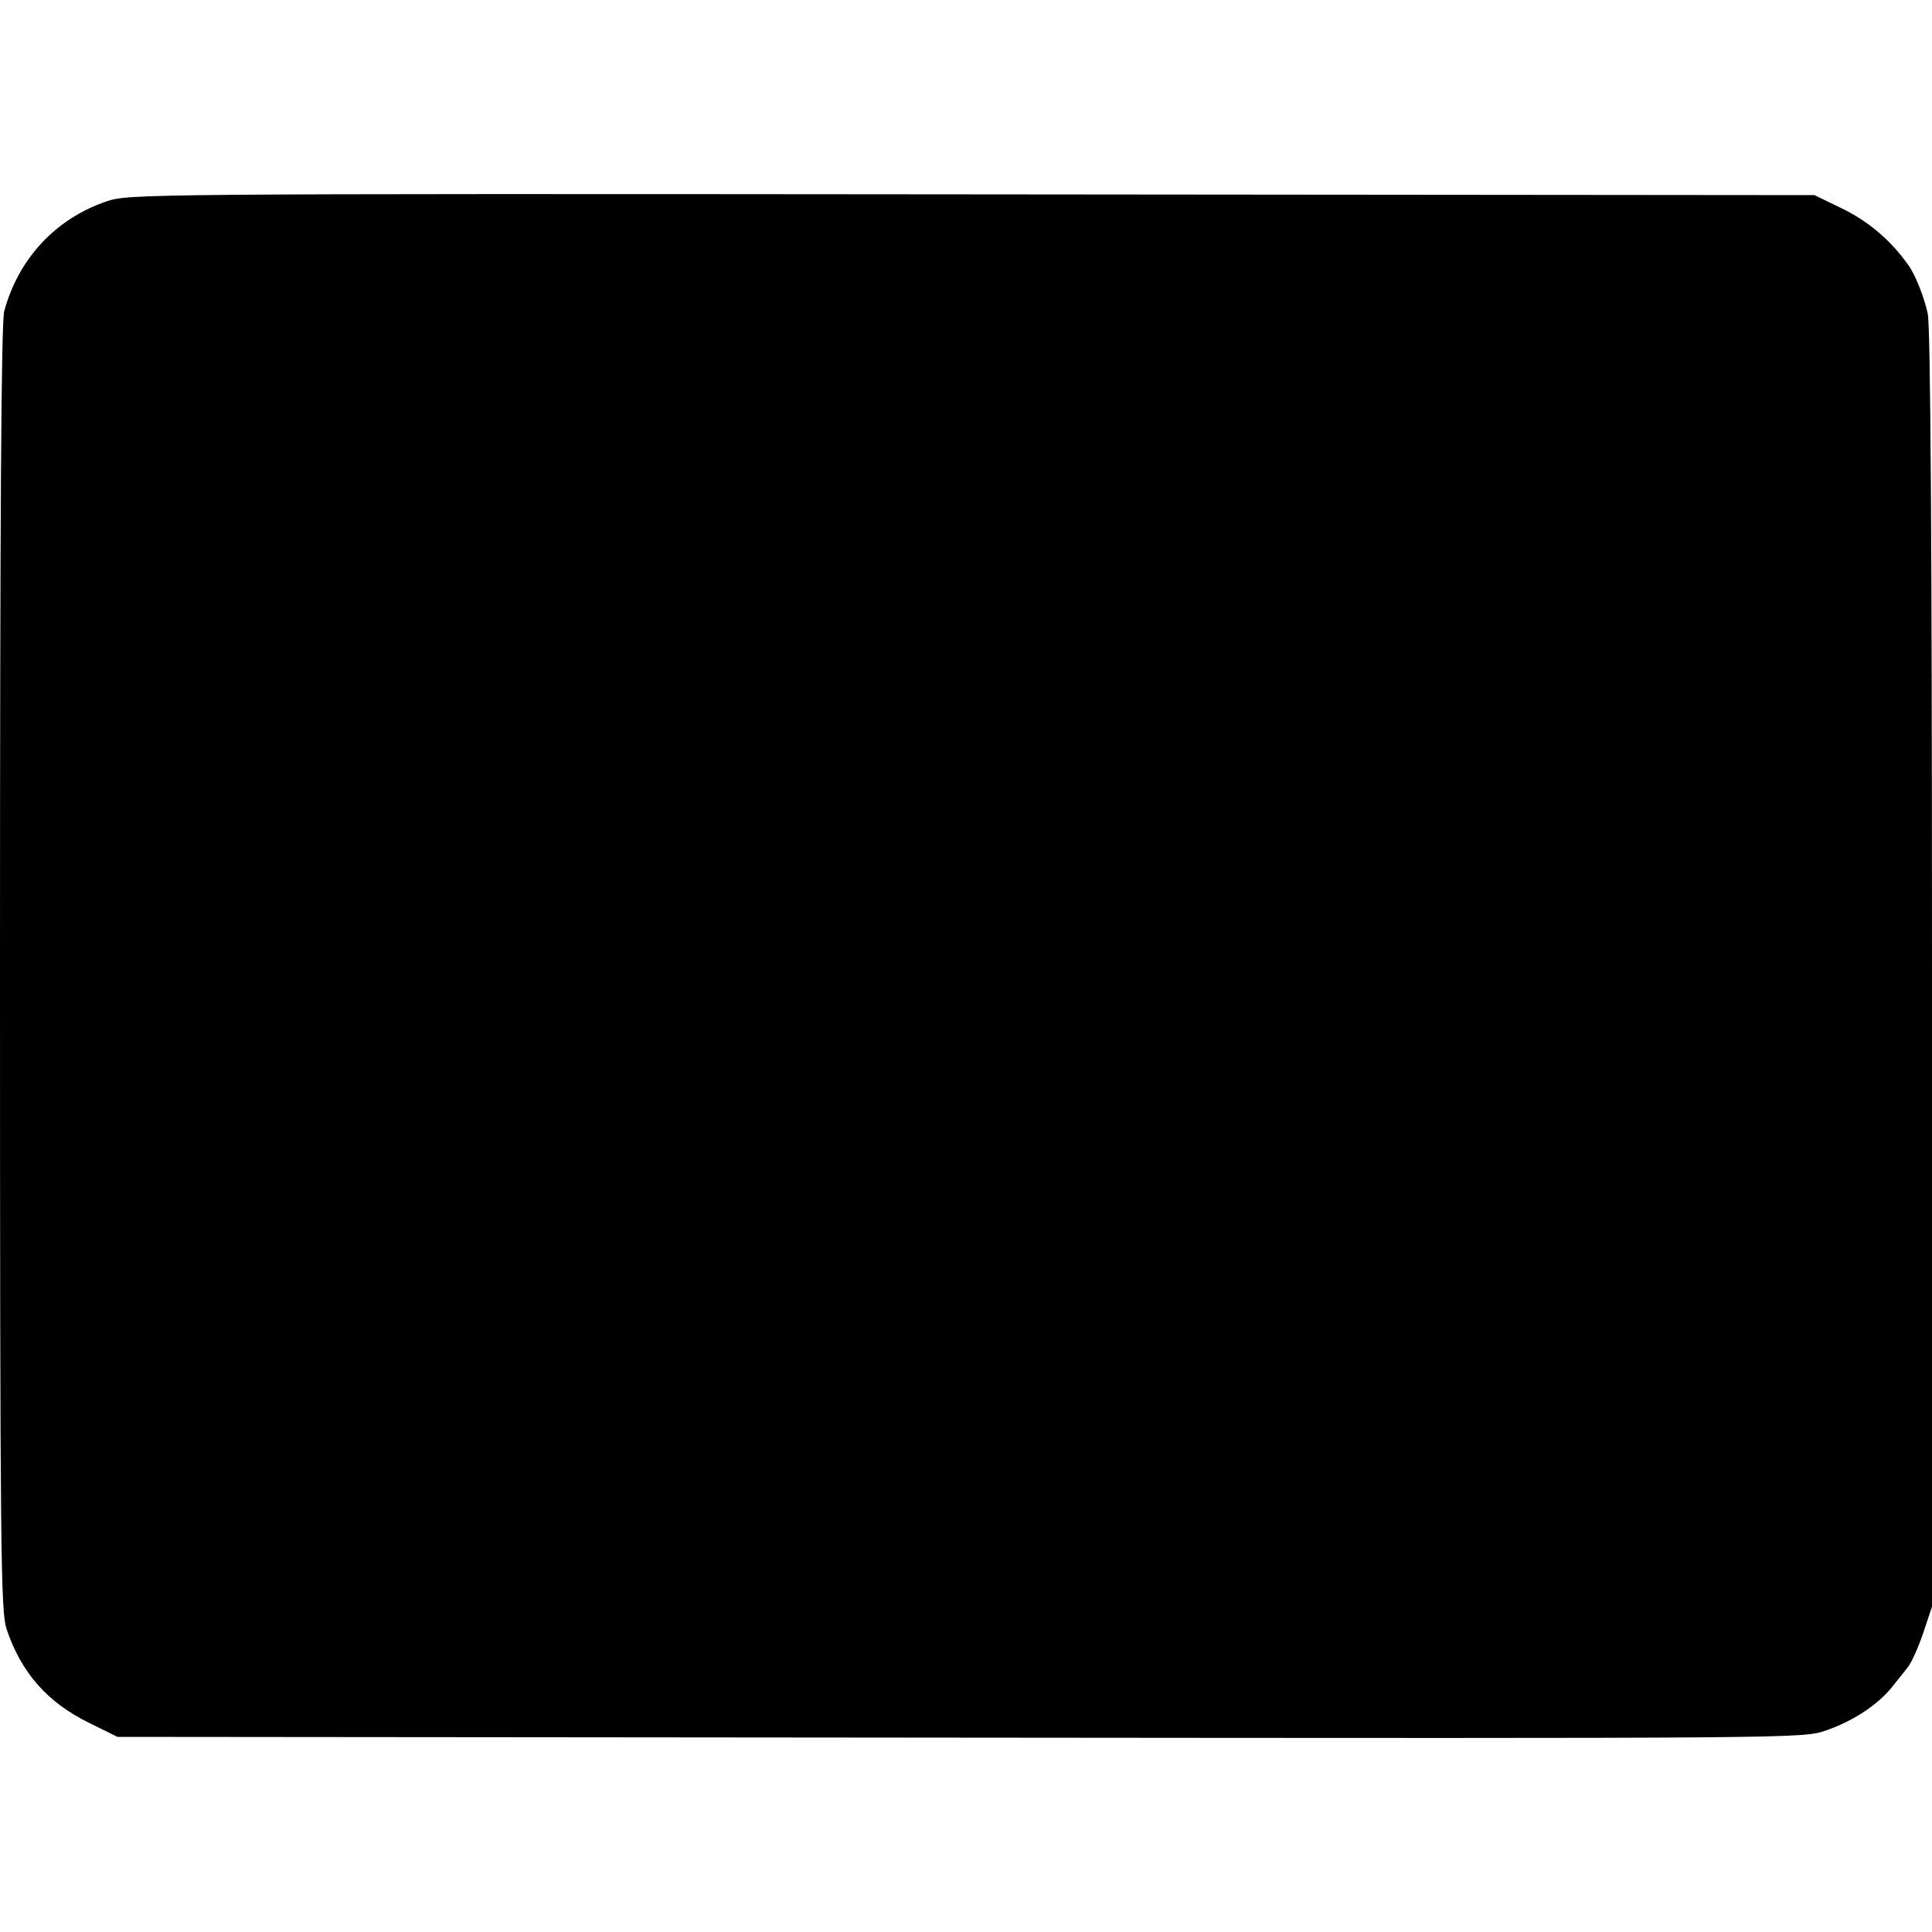
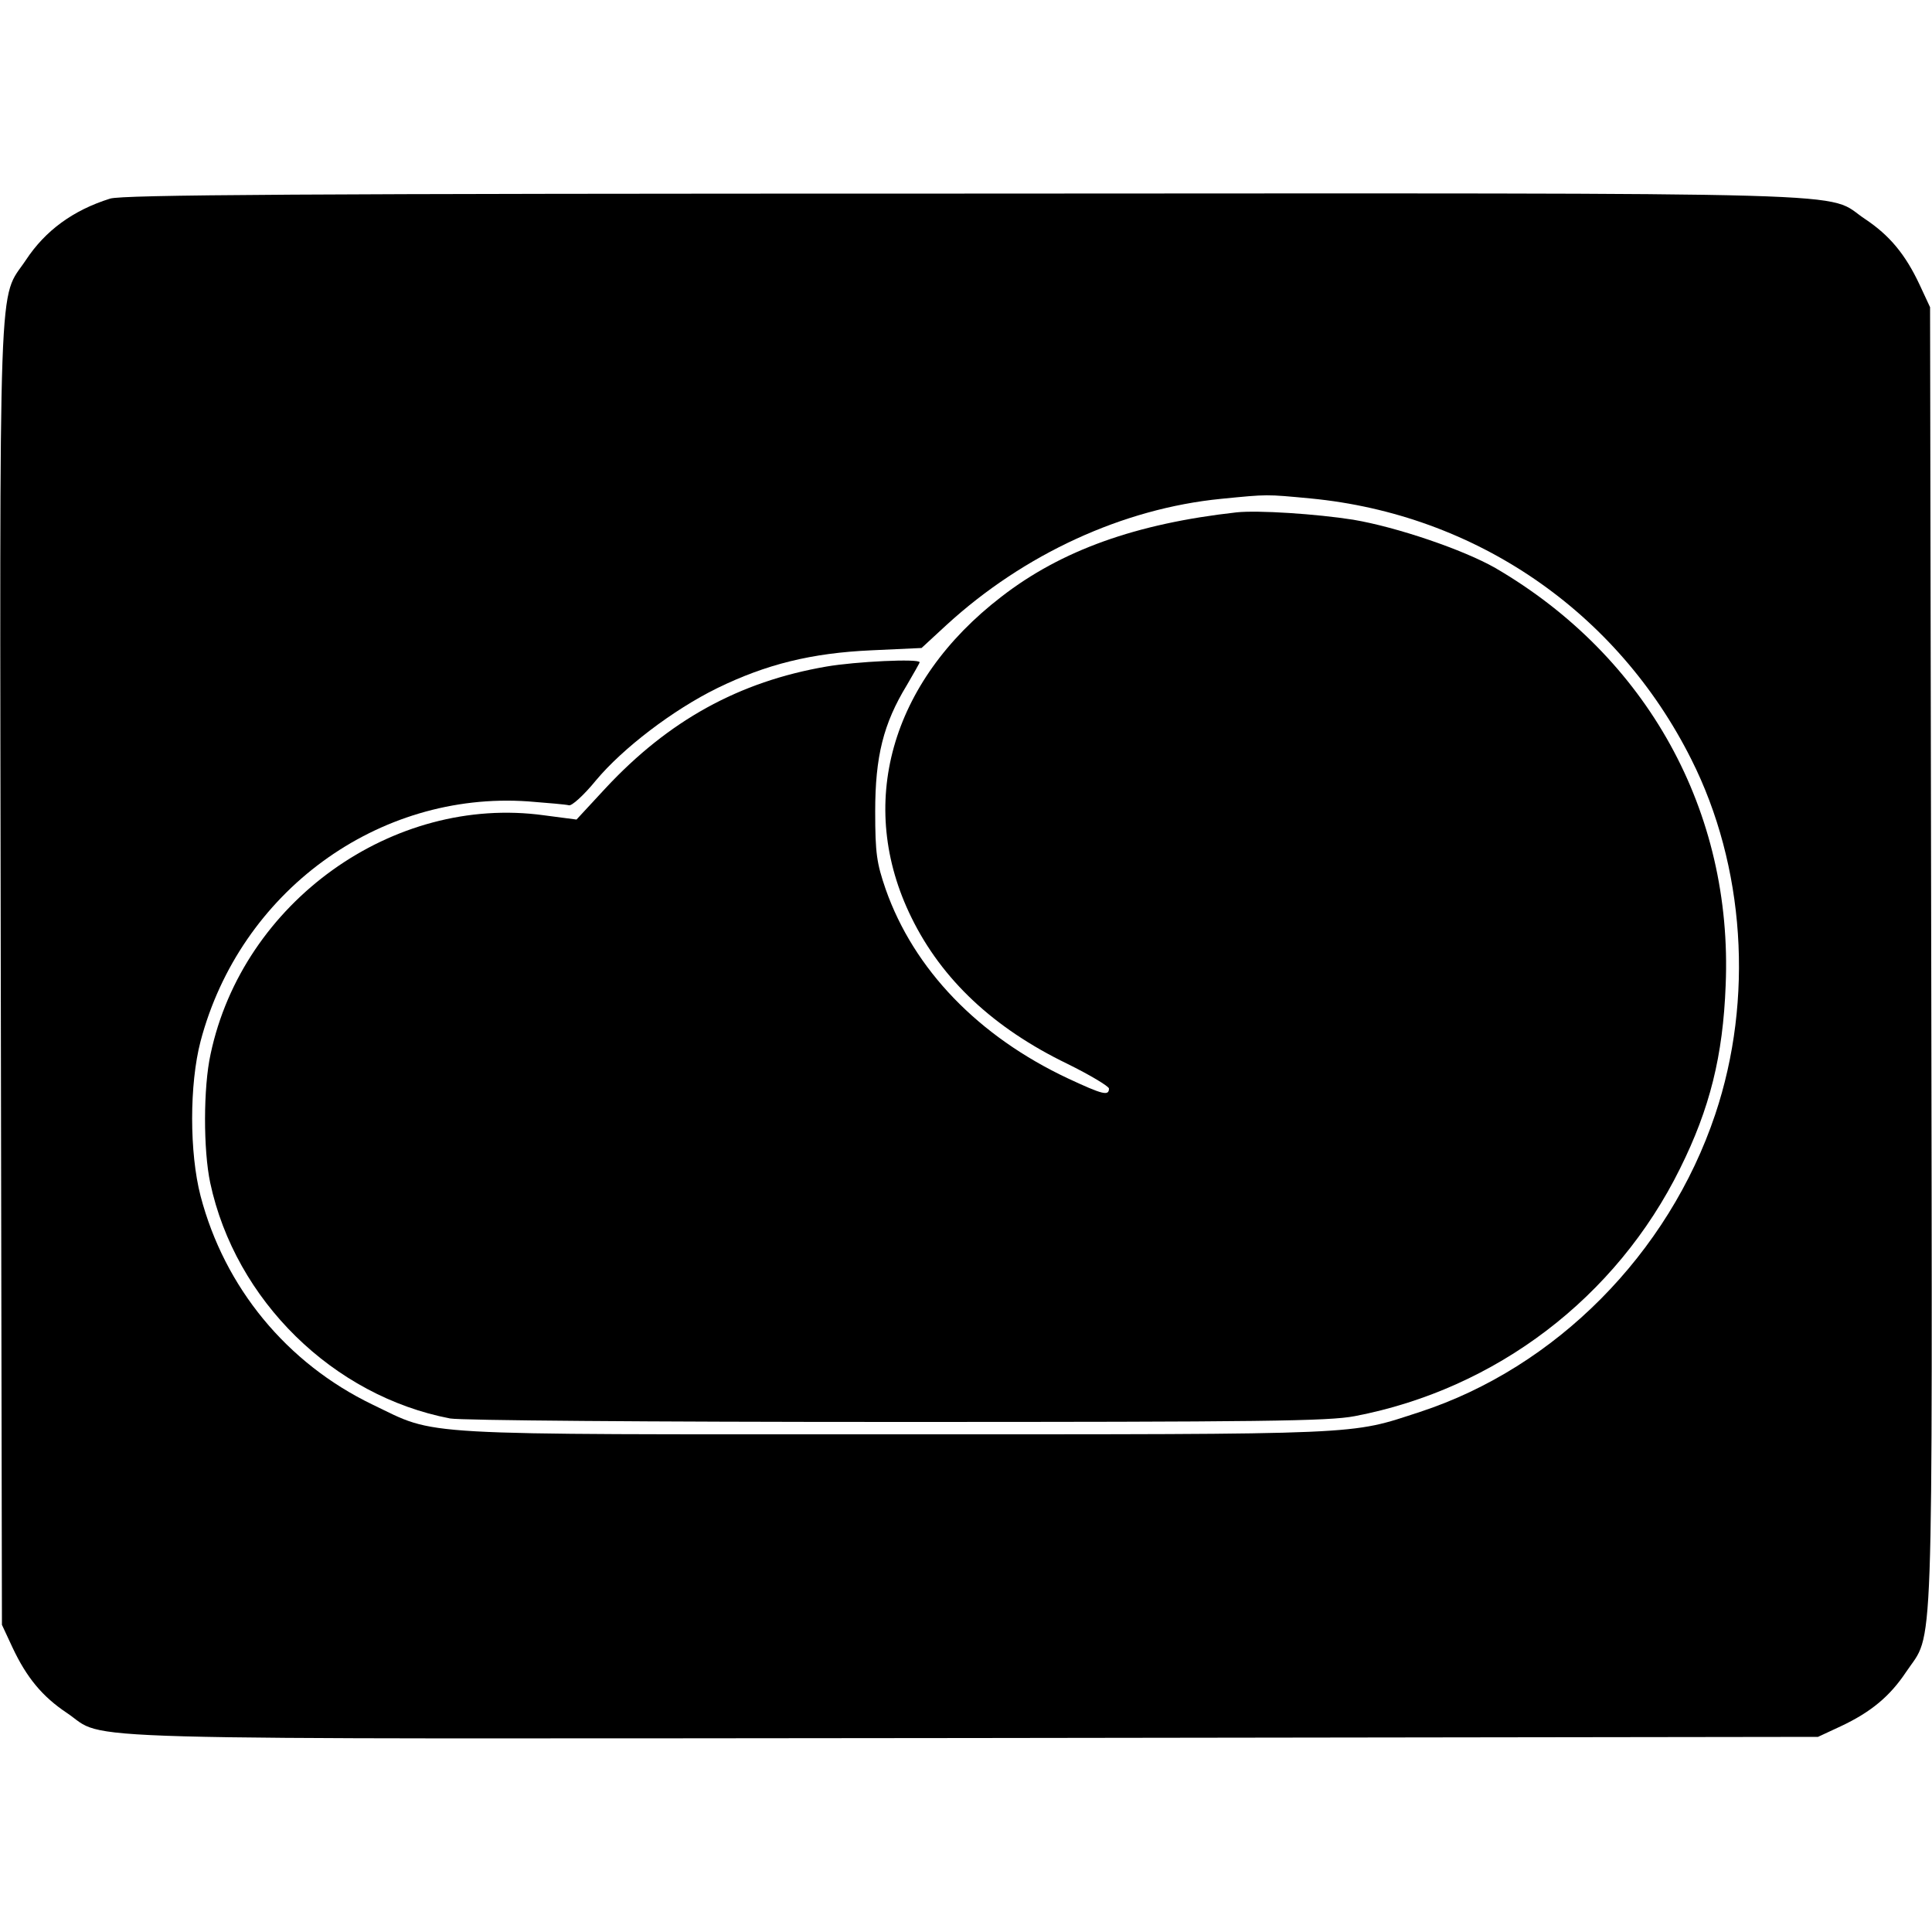
<svg xmlns="http://www.w3.org/2000/svg" version="1.0" width="500pt" height="500pt" viewBox="0 0 500 500" preserveAspectRatio="xMidYMid meet">
  <g transform="translate(0,500) scale(0.1,-0.1)" fill="#000000" stroke="none">
-     <path d="M276 4479 c-132 -45 -228 -148 -265 -284 -8 -28 -11 -535 -11 -1701 0 -1523 2 -1665 17 -1710 38 -113 105 -189 212 -242 l75 -37 2180 -2 c2172 -2 2181 -2 2240 18 70 24 133 65 171 111 14 18 34 42 42 53 9 10 27 50 40 88 l23 69 0 1649 c0 1110 -4 1665 -11 1697 -9 43 -33 103 -51 127 -44 62 -100 110 -166 143 l-76 37 -2180 2 c-2159 2 -2182 1 -2240 -18z" />
+     <path d="M285 4486 c-96 -30 -168 -83 -218 -159 -72 -108 -68 25 -65 -1847 l3 -1685 27 -58 c37 -79 78 -128 141 -170 109 -73 -81 -67 2347 -65 l2185 3 58 27 c79 37 128 78 170 141 72 108 68 -25 65 1847 l-3 1685 -27 58 c-37 79 -78 128 -141 170 -109 72 81 67 -2331 66 -1721 0 -2179 -3 -2211 -13z m3107 -776 c426 -41 793 -292 985 -675 139 -276 162 -621 62 -919 -121 -361 -413 -655 -764 -770 -185 -60 -128 -58 -1356 -58 -1267 0 -1184 -5 -1355 77 -222 107 -383 303 -445 540 -29 112 -29 289 0 400 102 387 459 648 848 621 51 -4 98 -8 105 -10 7 -3 39 26 70 64 70 84 200 183 314 239 127 62 244 91 399 98 l130 6 65 60 c200 183 456 301 710 326 122 12 115 12 232 1z" />
+     <path d="M3200 3674 c-260 -29 -453 -98 -608 -218 -288 -221 -377 -539 -233 -831 79 -161 213 -286 403 -378 59 -29 107 -58 108 -64 0 -20 -16 -16 -106 26 -232 109 -399 282 -472 490 -23 67 -27 92 -27 201 0 142 21 227 82 327 18 31 33 57 33 59 0 10 -166 2 -241 -11 -227 -39 -409 -140 -572 -315 l-75 -81 -84 11 c-391 54 -780 -225 -863 -618 -19 -86 -19 -248 -1 -333 65 -304 318 -552 621 -610 29 -5 503 -9 1156 -9 946 0 1117 2 1185 15 366 70 677 307 842 641 77 155 111 291 118 474 19 450 -203 851 -596 1080 -82 47 -255 106 -368 125 -95 15 -247 25 -302 19z" />
  </g>
</svg>
